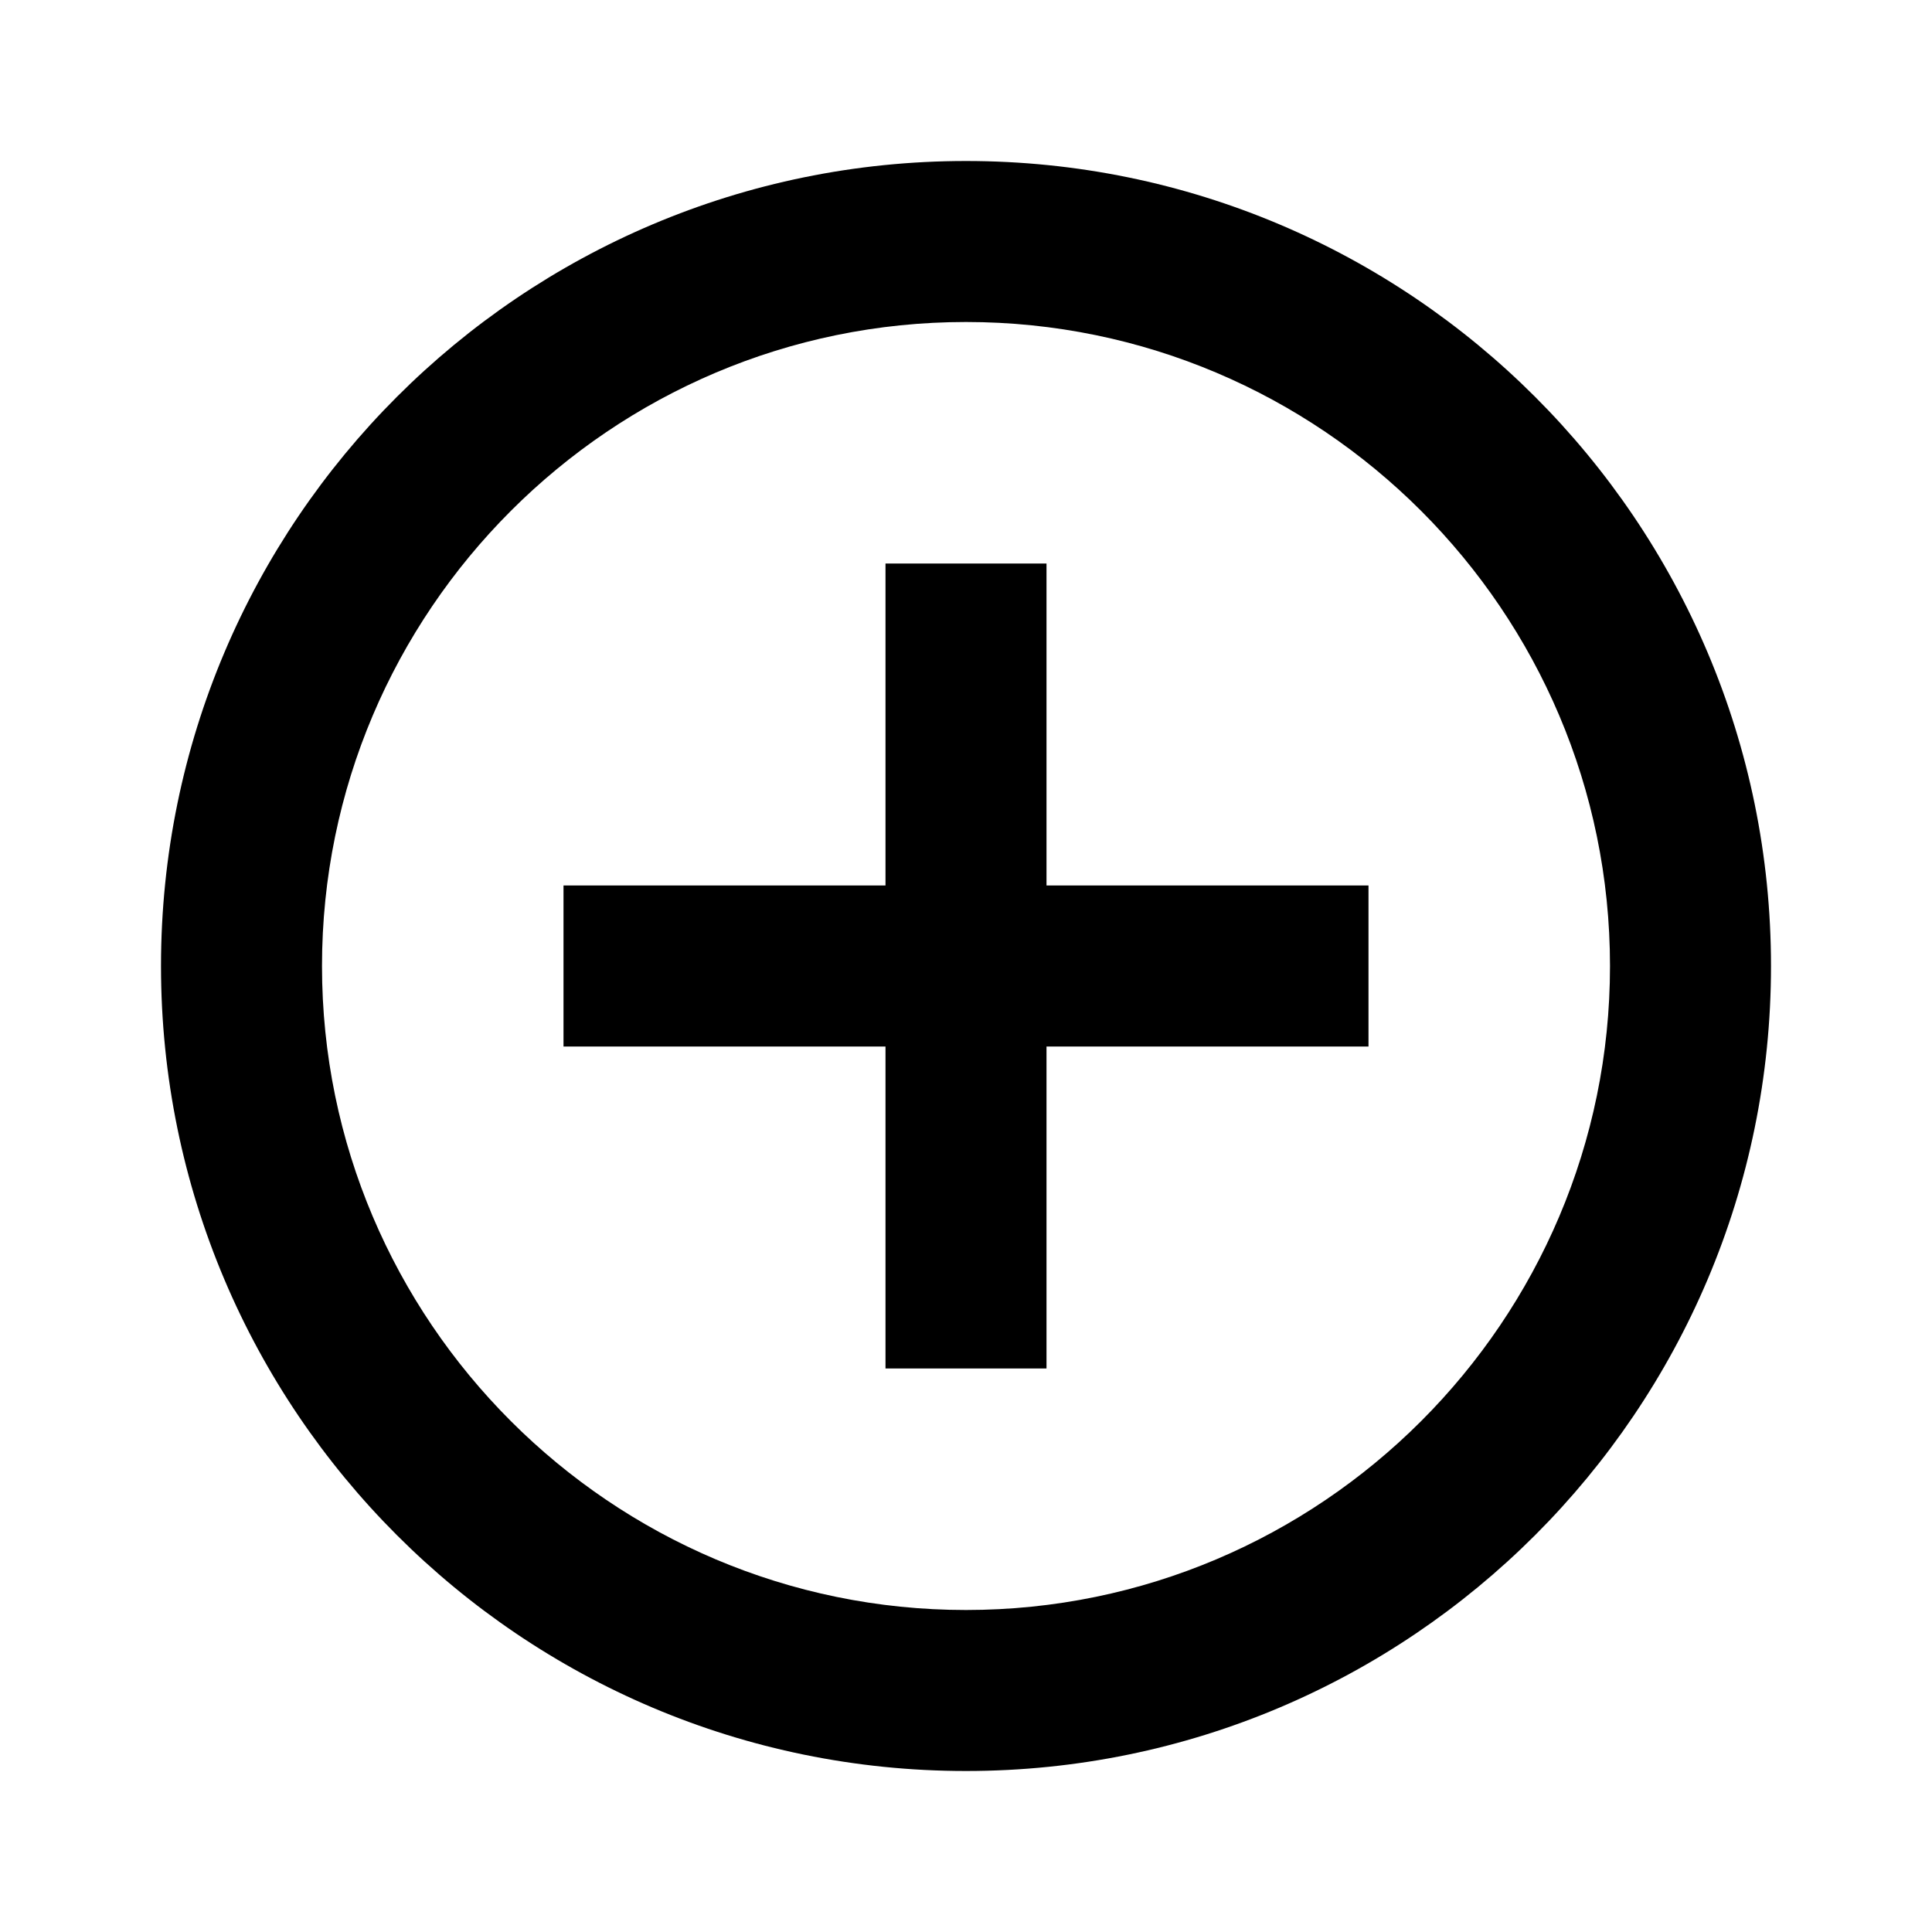
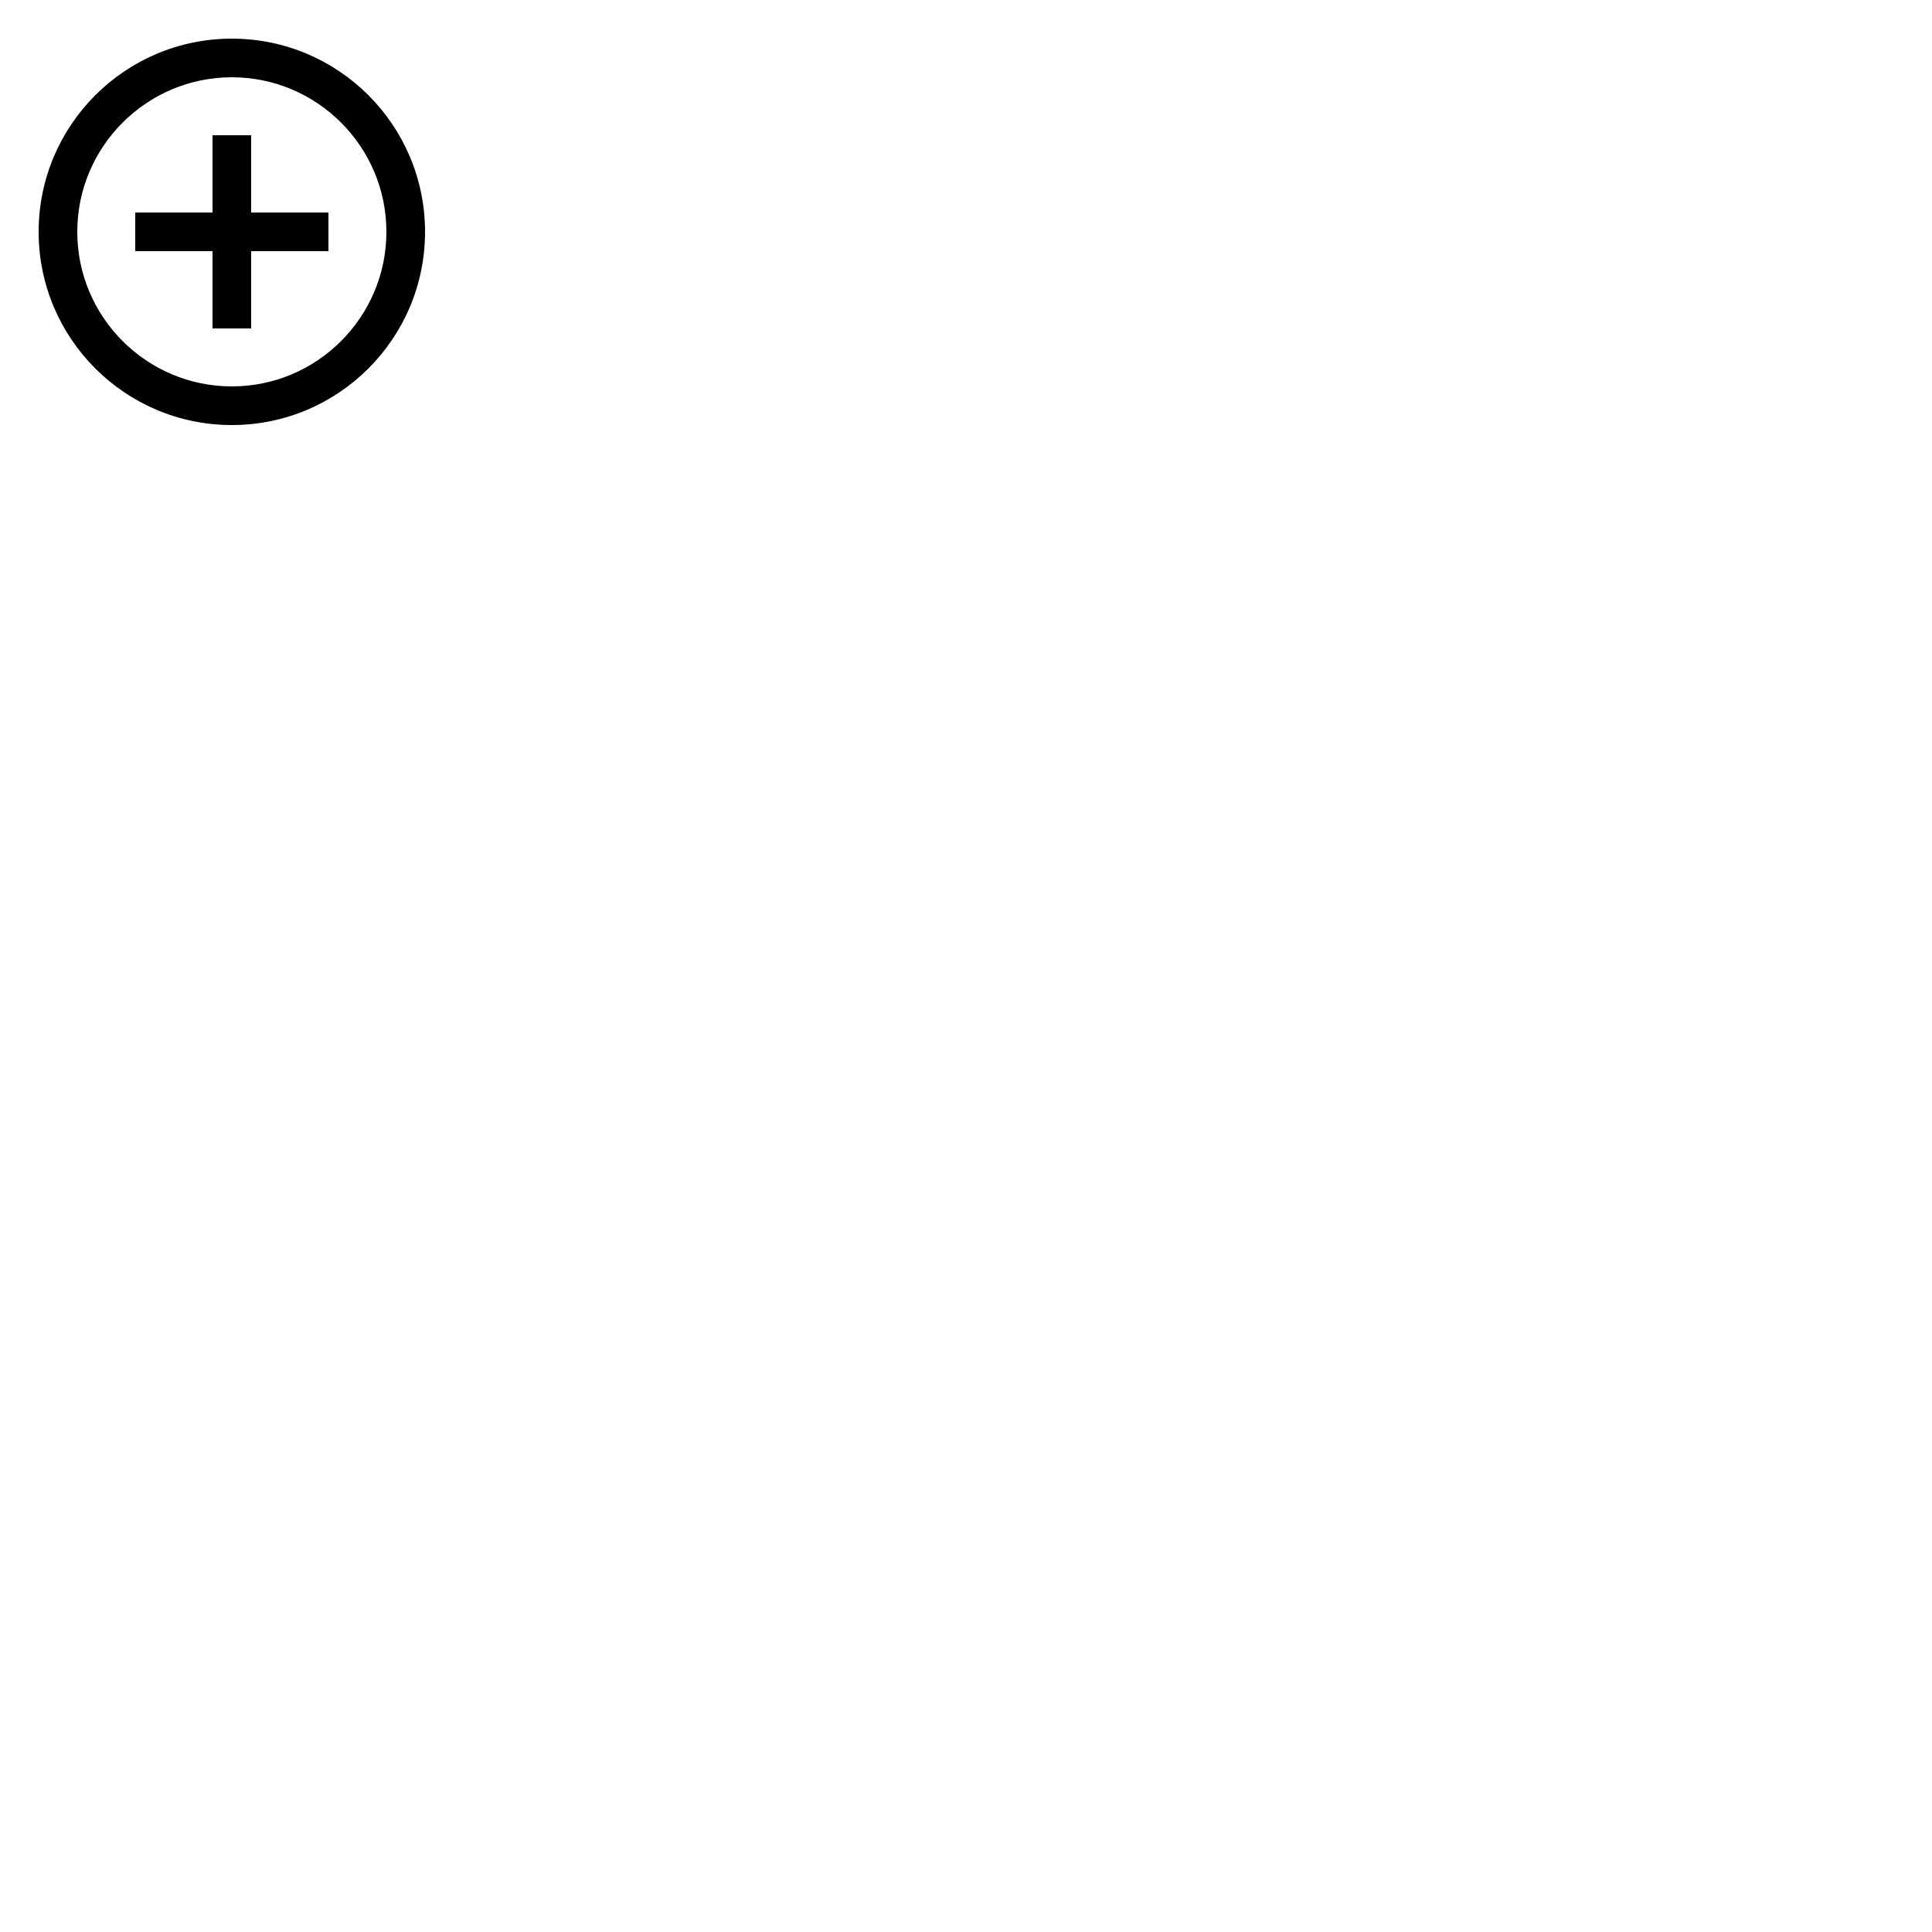
- <svg xmlns="http://www.w3.org/2000/svg" viewBox="0 0 24 24" fill="black" width="18px" height="18px">
+ <svg xmlns="http://www.w3.org/2000/svg" viewBox="0 0 100 100" fill="black" width="200px" height="200px">
  <path d="M0 0h24v24H0z" fill="none" />
  <path d="M13 7h-2v4H7v2h4v4h2v-4h4v-2h-4V7zm-1-5C6.48 2 2 6.48 2 12s4.48 10 10 10 10-4.48 10-10S17.52 2 12 2zm0 18c-4.41 0-8-3.59-8-8s3.59-8 8-8 8 3.59 8 8-3.59 8-8 8z" />
</svg>
